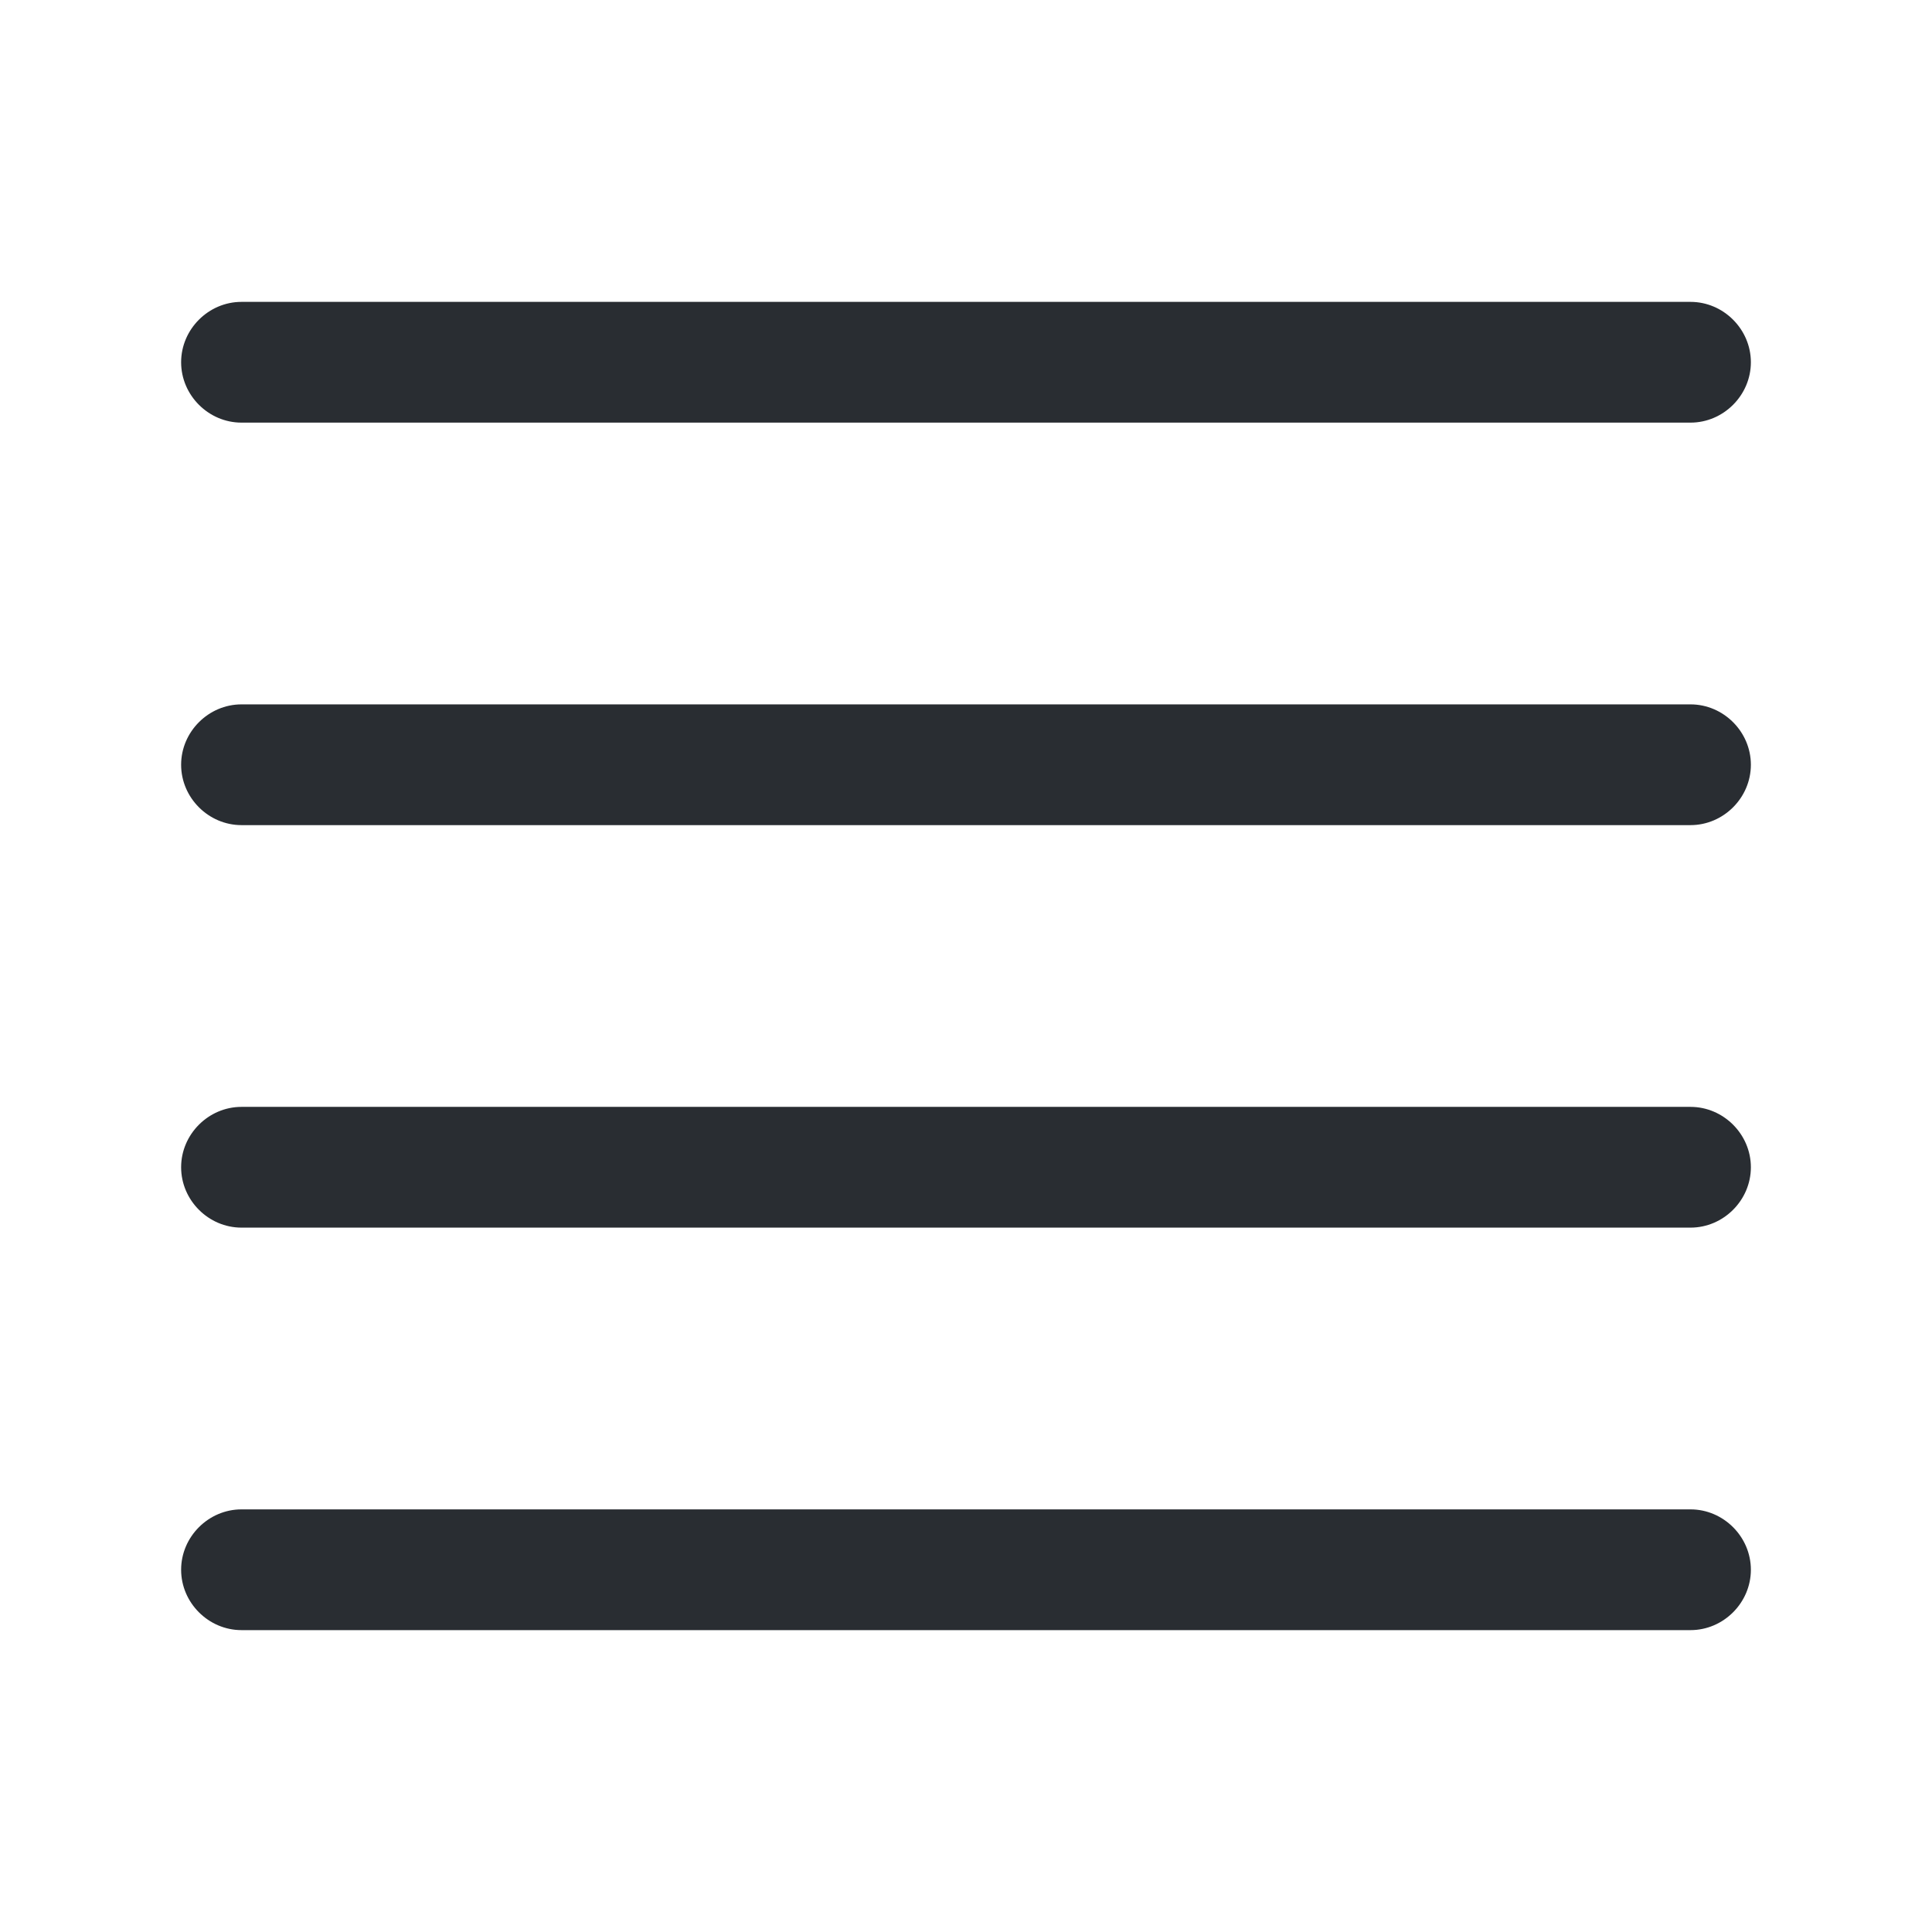
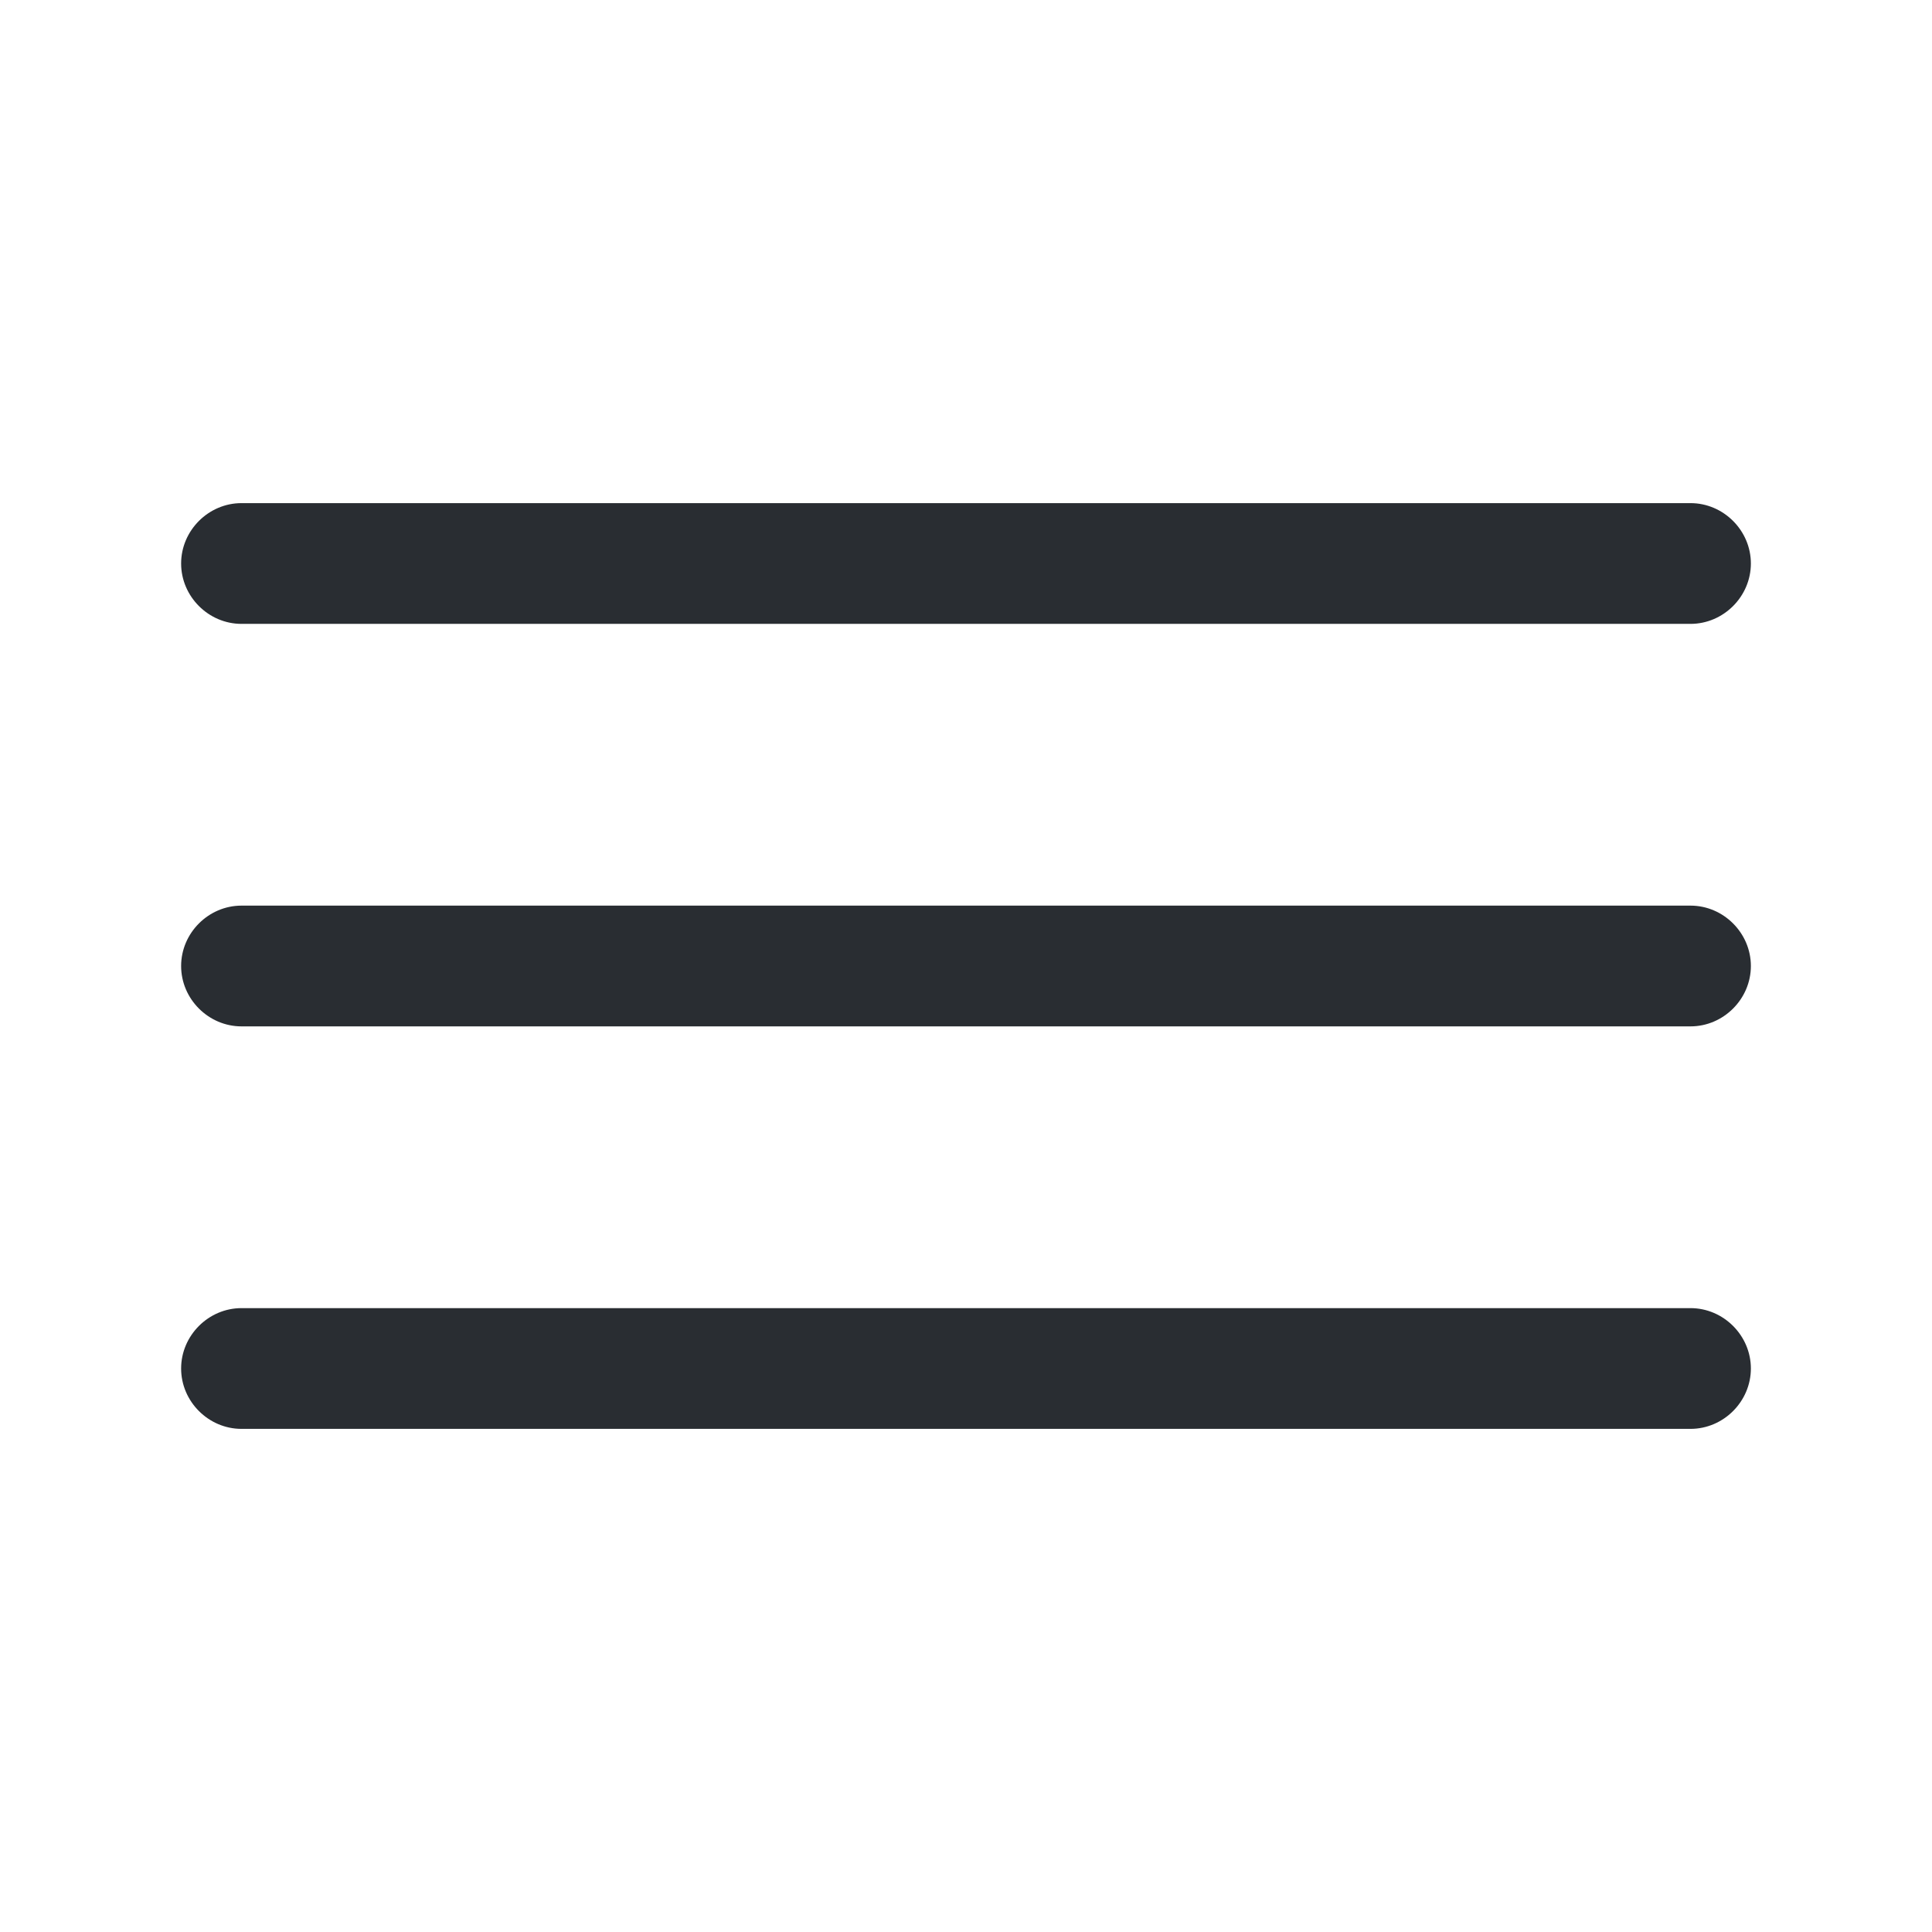
<svg xmlns="http://www.w3.org/2000/svg" width="24" height="24" viewBox="0 0 24 24" fill="none">
-   <path d="M21 5.25H3C2.59 5.25 2.25 4.91 2.25 4.5C2.25 4.09 2.59 3.75 3 3.75H21C21.41 3.75 21.75 4.09 21.75 4.5C21.75 4.91 21.41 5.25 21 5.25Z" fill="#292D32" />
-   <path d="M21 10.25H3C2.59 10.25 2.25 9.91 2.25 9.5C2.25 9.09 2.59 8.75 3 8.75H21C21.41 8.75 21.75 9.09 21.75 9.5C21.75 9.91 21.41 10.25 21 10.25Z" fill="#292D32" />
-   <path d="M21 15.25H3C2.59 15.25 2.25 14.91 2.25 14.5C2.25 14.09 2.59 13.75 3 13.75H21C21.41 13.75 21.75 14.09 21.75 14.5C21.75 14.91 21.41 15.25 21 15.25Z" fill="#292D32" />
-   <path d="M21 20.25H3C2.59 20.25 2.25 19.91 2.25 19.5C2.25 19.09 2.59 18.75 3 18.75H21C21.41 18.75 21.75 19.09 21.75 19.5C21.75 19.91 21.41 20.25 21 20.25Z" fill="#292D32" />
+   <path d="M21 7.75H3C2.59 7.75 2.25 7.41 2.25 7C2.25 6.59 2.59 6.25 3 6.25H21C21.41 6.25 21.75 6.59 21.75 7C21.75 7.41 21.41 7.75 21 7.75Z" fill="#292D32" />
+   <path d="M21 12.75H3C2.59 12.75 2.25 12.41 2.25 12C2.25 11.59 2.59 11.25 3 11.25H21C21.41 11.25 21.75 11.59 21.75 12C21.75 12.41 21.41 12.75 21 12.75Z" fill="#292D32" />
+   <path d="M21 17.75H3C2.59 17.75 2.25 17.41 2.25 17C2.25 16.59 2.59 16.25 3 16.25H21C21.41 16.25 21.75 16.59 21.75 17C21.75 17.41 21.41 17.75 21 17.75Z" fill="#292D32" />
</svg>
